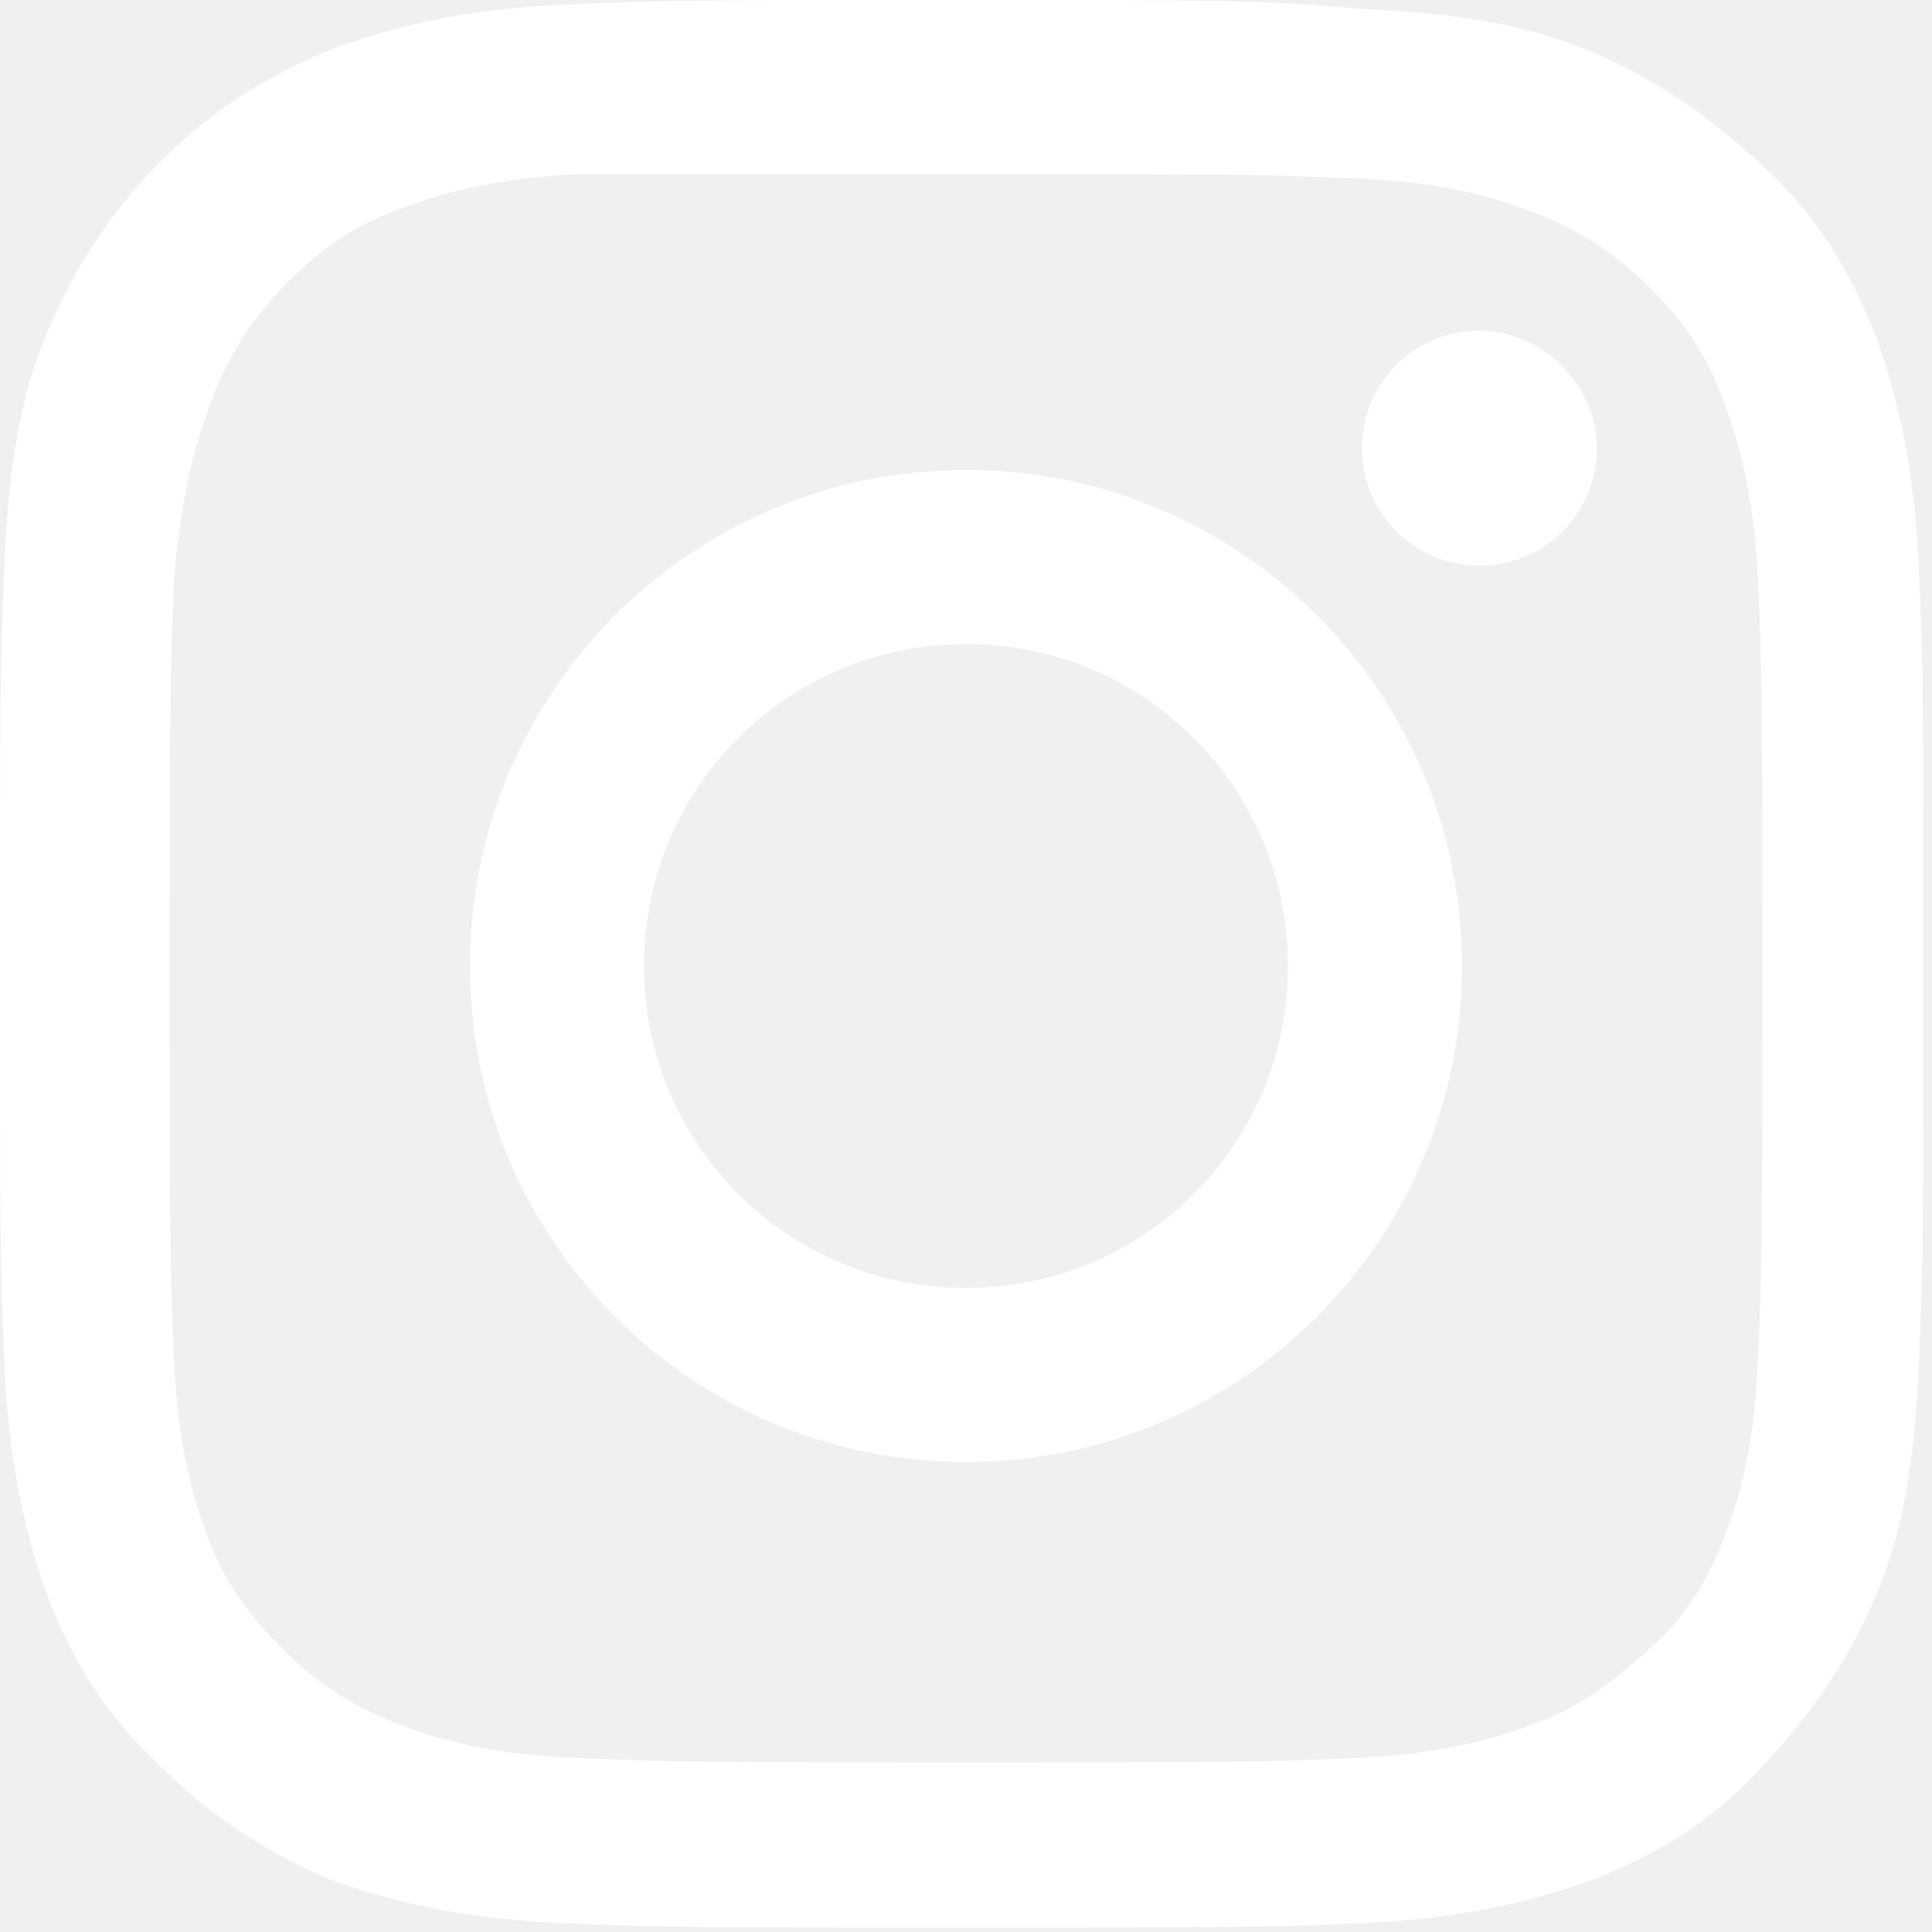
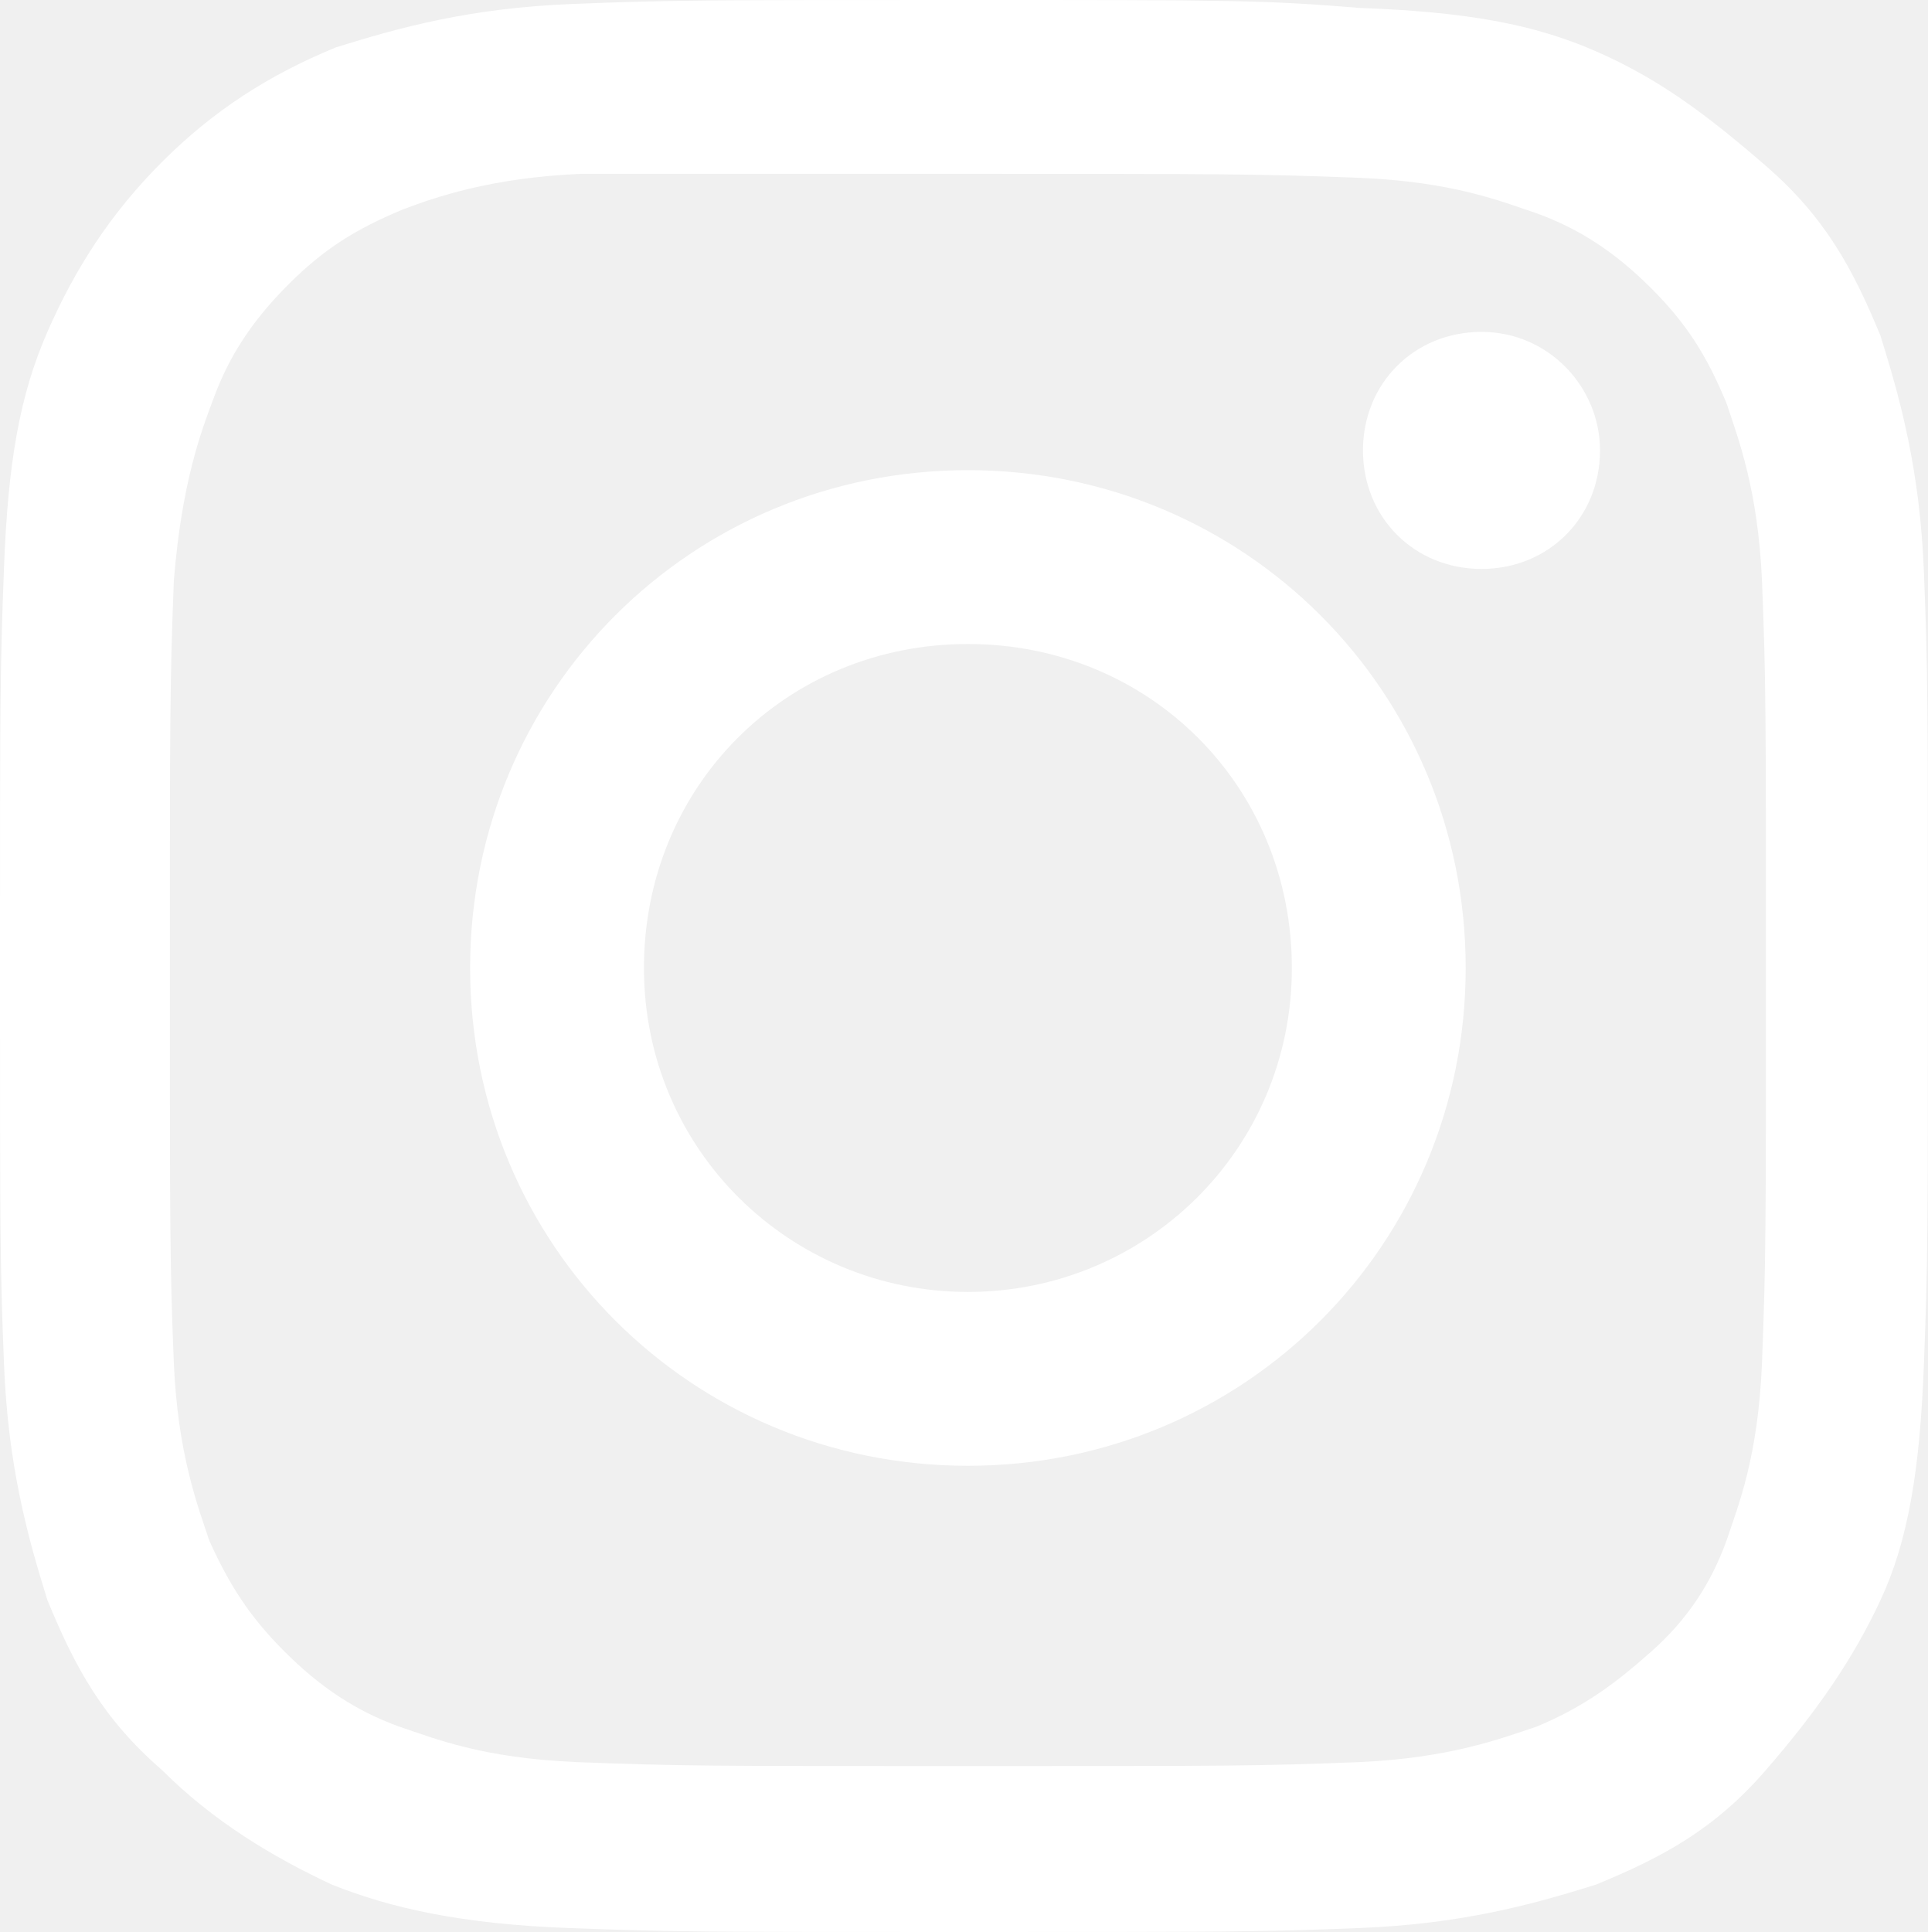
- <svg xmlns="http://www.w3.org/2000/svg" version="1.1" id="Layer_1" x="0px" y="0px" viewBox="0 0 44.4 44.4" style="enable-background:new 0 0 44.4 44.4;" xml:space="preserve">
+ <svg xmlns="http://www.w3.org/2000/svg" version="1.1" id="Layer_1" x="0px" y="0px" viewBox="0 0 48.8 48.9" style="enable-background:new 0 0 48.8 48.9;" xml:space="preserve">
  <style type="text/css">
- 	.st0{fill-rule:evenodd;clip-rule:evenodd;fill:#FFFFFF;}
- 	.st1{fill:#FFFFFF;}
+ 	.st0{fill:#FFFFFF;}
</style>
  <g>
-     <path id="XMLID_2076_" class="st1" d="M22.2,4c5.9,0,6.6,0,9,0.1c2.2,0.1,3.3,0.5,4.1,0.8c1,0.4,1.8,0.9,2.6,1.7s1.3,1.5,1.7,2.6   c0.3,0.8,0.7,2,0.8,4.1c0.1,2.3,0.1,3,0.1,9c0,5.9,0,6.6-0.1,9c-0.1,2.2-0.5,3.3-0.8,4.1c-0.4,1-0.9,1.8-1.7,2.5s-1.5,1.3-2.6,1.7   c-0.8,0.3-2,0.7-4.1,0.8c-2.3,0.1-3,0.1-9,0.1s-6.6,0-9-0.1c-2.2-0.1-3.3-0.5-4.1-0.8c-1-0.4-1.8-0.9-2.6-1.7s-1.3-1.5-1.7-2.5   c-0.3-0.8-0.7-2-0.8-4.1c-0.1-2.3-0.1-3-0.1-9c0-5.9,0-6.6,0.1-9C4.2,11,4.6,9.9,4.9,9.1c0.4-1,0.9-1.8,1.7-2.6s1.5-1.3,2.6-1.7   c0.8-0.3,2-0.7,4.1-0.8C15.5,4,16.2,4,22.2,4 M22.2,0c-6,0-6.8,0-9.1,0.1c-2.4,0.1-4,0.5-5.4,1C6.2,1.7,4.9,2.5,3.7,3.7   s-2,2.5-2.6,3.9c-0.6,1.4-0.9,3-1,5.4C0,15.4,0,16.1,0,22.2c0,6,0,6.8,0.1,9.1c0.1,2.4,0.5,4,1,5.4c0.6,1.5,1.3,2.7,2.6,3.9   c1.2,1.2,2.5,2,3.9,2.6c1.4,0.5,3,0.9,5.4,1c2.4,0.1,3.1,0.1,9.1,0.1c6,0,6.8,0,9.1-0.1c2.4-0.1,4-0.5,5.4-1   c1.5-0.6,2.7-1.3,3.9-2.6s2-2.5,2.6-3.9c0.6-1.4,0.9-3,1-5.4c0.1-2.4,0.1-3.1,0.1-9.1c0-6,0-6.8-0.1-9.1c-0.1-2.4-0.5-4-1-5.4   c-0.6-1.5-1.3-2.7-2.6-3.9s-2.5-2-3.9-2.6c-1.4-0.6-3-0.9-5.4-1C29,0,28.2,0,22.2,0" />
-     <path id="XMLID_2073_" class="st1" d="M22.2,10.8c-6.3,0-11.4,5.1-11.4,11.4c0,6.3,5.1,11.4,11.4,11.4s11.4-5.1,11.4-11.4   S28.5,10.8,22.2,10.8 M22.2,29.6c-4.1,0-7.4-3.3-7.4-7.4c0-4.1,3.3-7.4,7.4-7.4s7.4,3.3,7.4,7.4C29.6,26.3,26.3,29.6,22.2,29.6" />
-     <path id="XMLID_2025_" class="st1" d="M36.7,10.3c0,1.5-1.2,2.7-2.7,2.7s-2.7-1.2-2.7-2.7s1.2-2.7,2.7-2.7S36.7,8.9,36.7,10.3" />
+     <path id="XMLID_2076_" class="st0" d="M24.5,4.4c6.5,0,7.3,0,9.9,0.1c2.4,0.1,3.6,0.6,4.5,0.9c1.1,0.4,2,1,2.9,1.9   c0.9,0.9,1.4,1.7,1.9,2.9c0.3,0.9,0.8,2.2,0.9,4.5c0.1,2.5,0.1,3.3,0.1,9.9c0,6.5,0,7.3-0.1,9.9c-0.1,2.4-0.6,3.6-0.9,4.5   c-0.4,1.1-1,2-1.9,2.8c-0.9,0.8-1.7,1.4-2.9,1.9c-0.9,0.3-2.2,0.8-4.5,0.9c-2.5,0.1-3.3,0.1-9.9,0.1s-7.3,0-9.9-0.1   c-2.4-0.1-3.6-0.6-4.5-0.9c-1.1-0.4-2-1-2.9-1.9c-0.9-0.9-1.4-1.7-1.9-2.8c-0.3-0.9-0.8-2.2-0.9-4.5c-0.1-2.5-0.1-3.3-0.1-9.9   c0-6.5,0-7.3,0.1-9.9c0.2-2.5,0.7-3.8,1-4.6c0.4-1.1,1-2,1.9-2.9s1.7-1.4,2.9-1.9C11,5,12.4,4.5,14.7,4.4   C17.1,4.4,17.9,4.4,24.5,4.4 M24.5,0c-6.6,0-7.5,0-10,0.1c-2.6,0.1-4.4,0.6-6,1.1C6.8,1.9,5.4,2.8,4.1,4.1S1.9,6.8,1.2,8.4   s-1,3.3-1.1,6C0,17,0,17.8,0,24.5c0,6.6,0,7.5,0.1,10c0.1,2.6,0.6,4.4,1.1,6c0.7,1.7,1.4,3,2.9,4.3c1.3,1.3,2.8,2.2,4.3,2.9   c1.5,0.6,3.3,1,6,1.1s3.4,0.1,10,0.1s7.5,0,10-0.1c2.6-0.1,4.4-0.6,6-1.1c1.7-0.7,3-1.4,4.3-2.9s2.2-2.8,2.9-4.3   c0.7-1.5,1-3.3,1.1-6c0.1-2.6,0.1-3.4,0.1-10s0-7.5-0.1-10c-0.1-2.6-0.6-4.4-1.1-6c-0.7-1.7-1.4-3-2.9-4.3S42,2,40.4,1.3   s-3.3-1-6-1.1C32,0,31.1,0,24.5,0" />
+     <path id="XMLID_2073_" class="st0" d="M24.5,11.9c-7,0-12.6,5.6-12.6,12.6s5.6,12.6,12.6,12.6s12.6-5.6,12.6-12.6   S31.5,11.9,24.5,11.9 M24.5,32.7c-4.5,0-8.2-3.6-8.2-8.2s3.6-8.2,8.2-8.2s8.2,3.6,8.2,8.2S29,32.7,24.5,32.7" />
+     <path id="XMLID_2025_" class="st0" d="M40.5,11.4c0,1.7-1.3,3-3,3c-1.7,0-3-1.3-3-3s1.3-3,3-3C39.2,8.4,40.5,9.8,40.5,11.4" />
  </g>
</svg>
